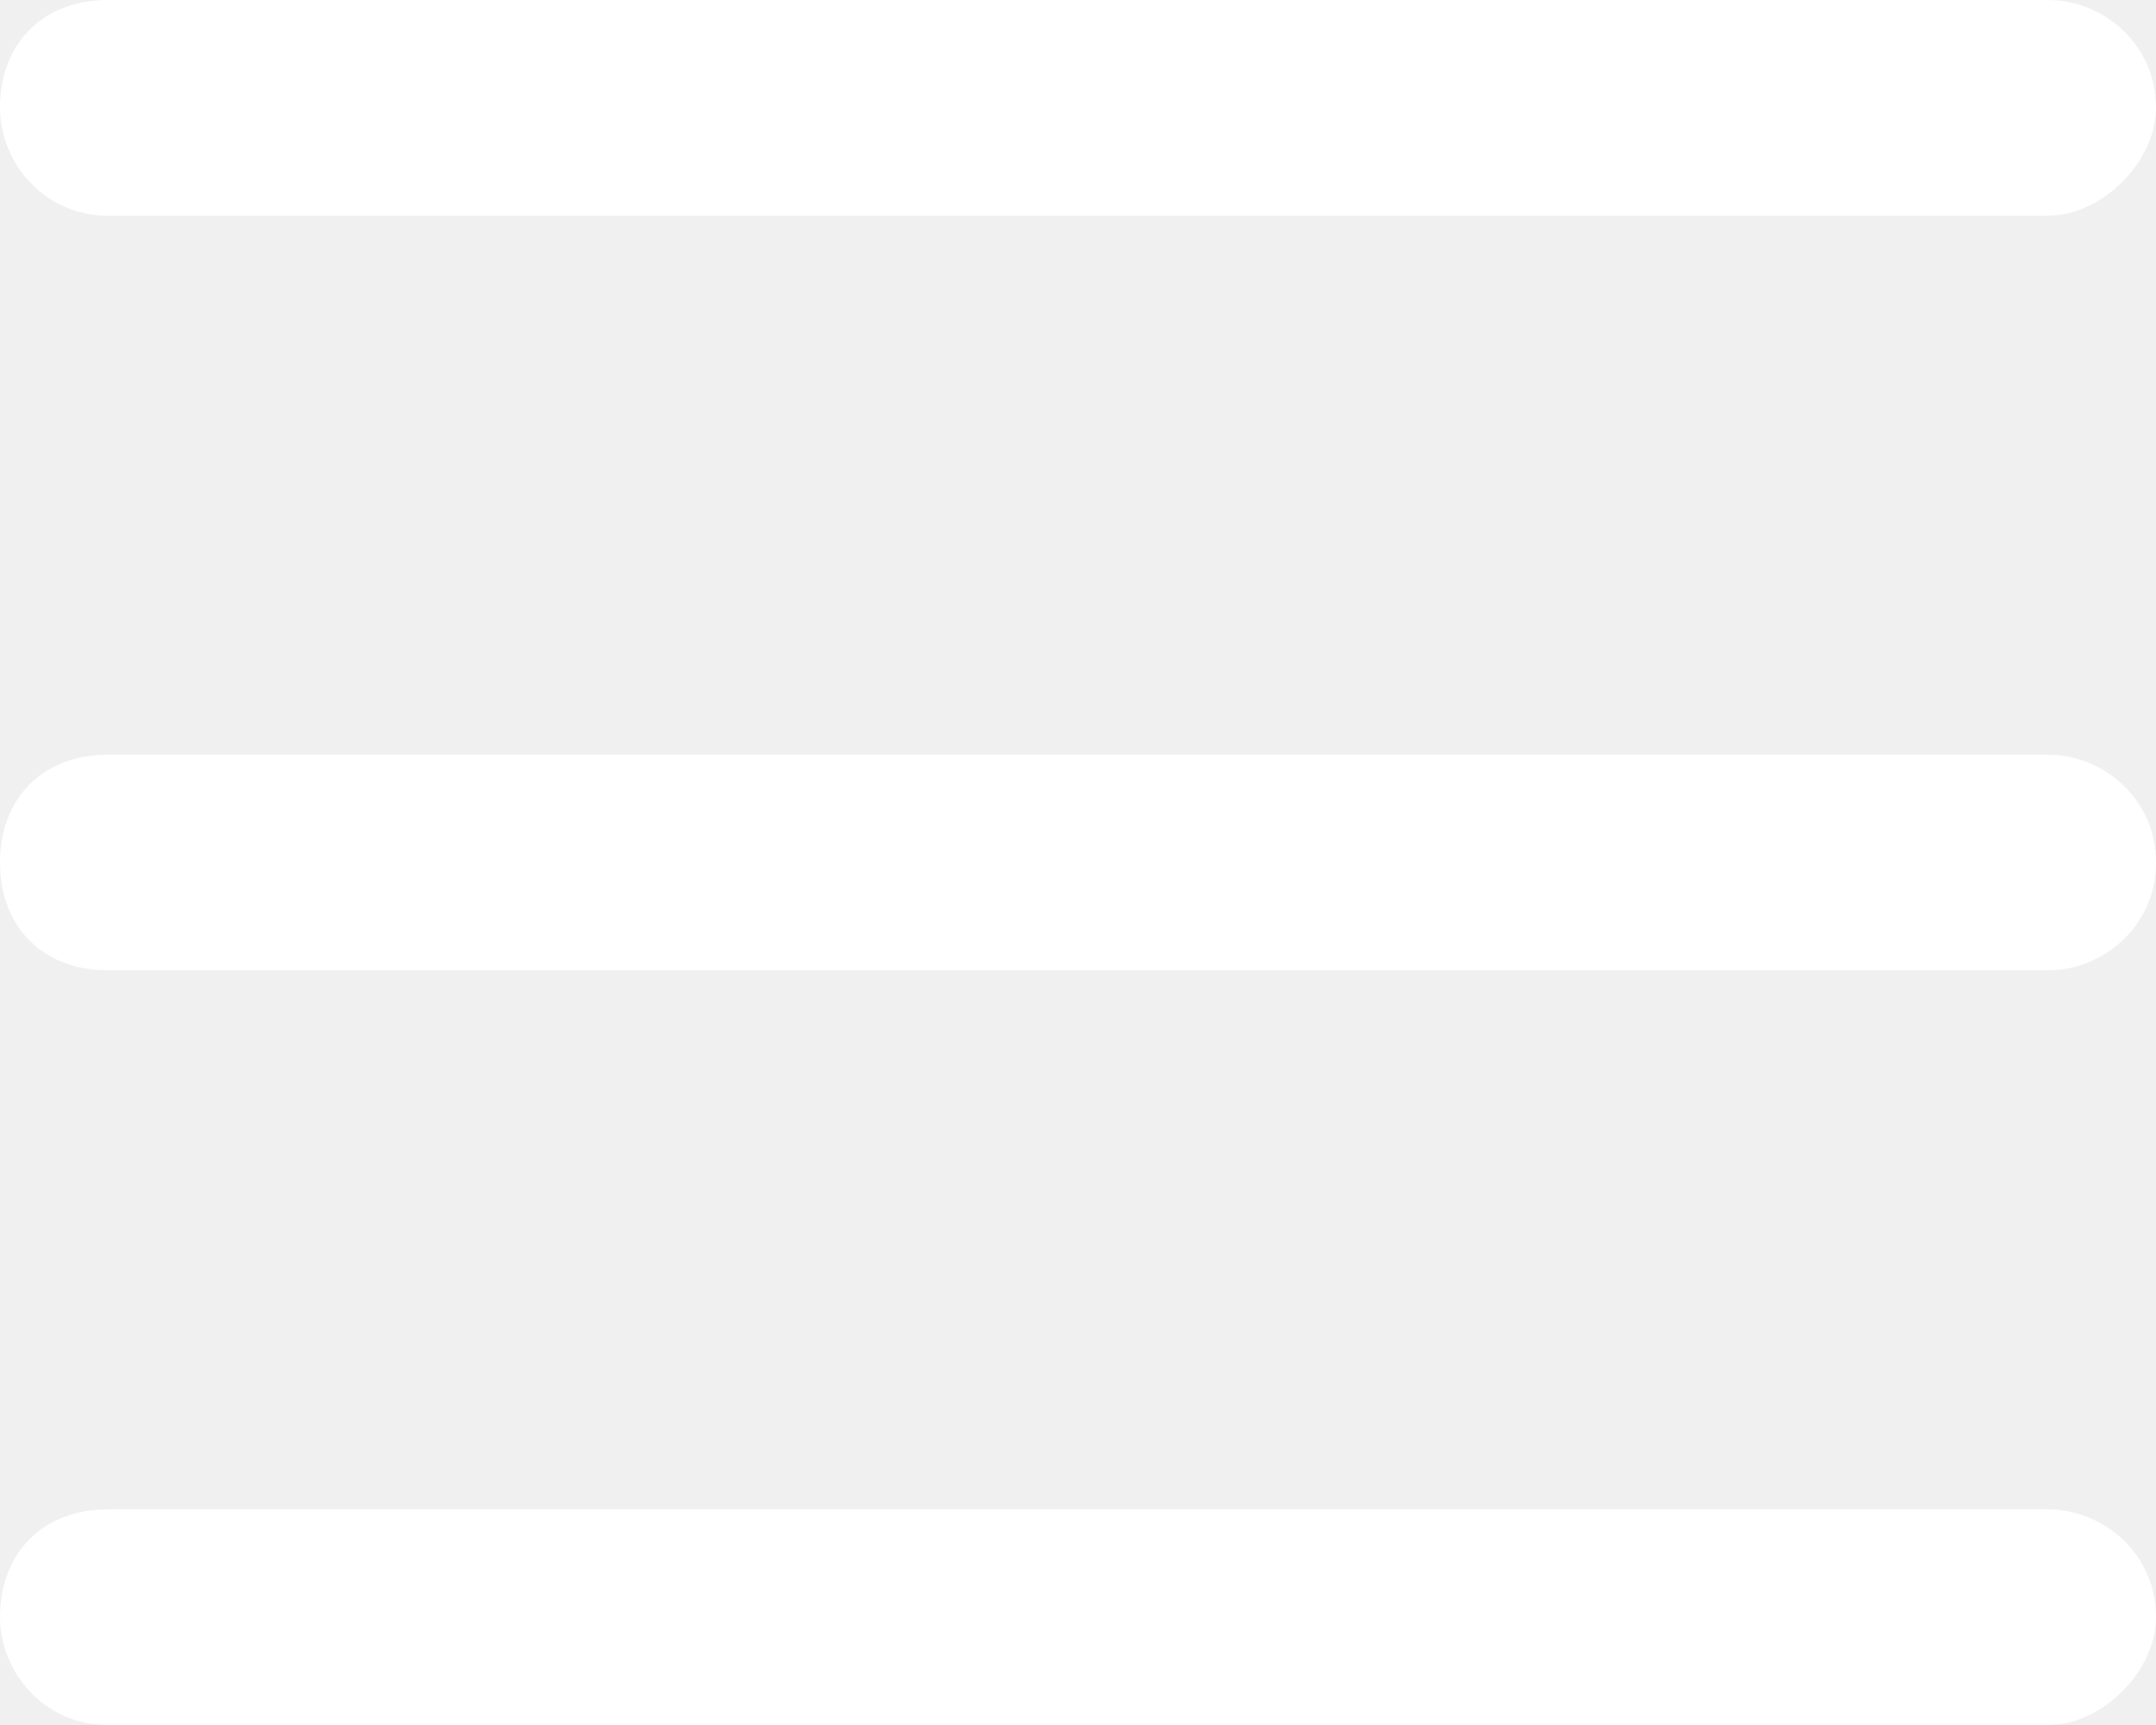
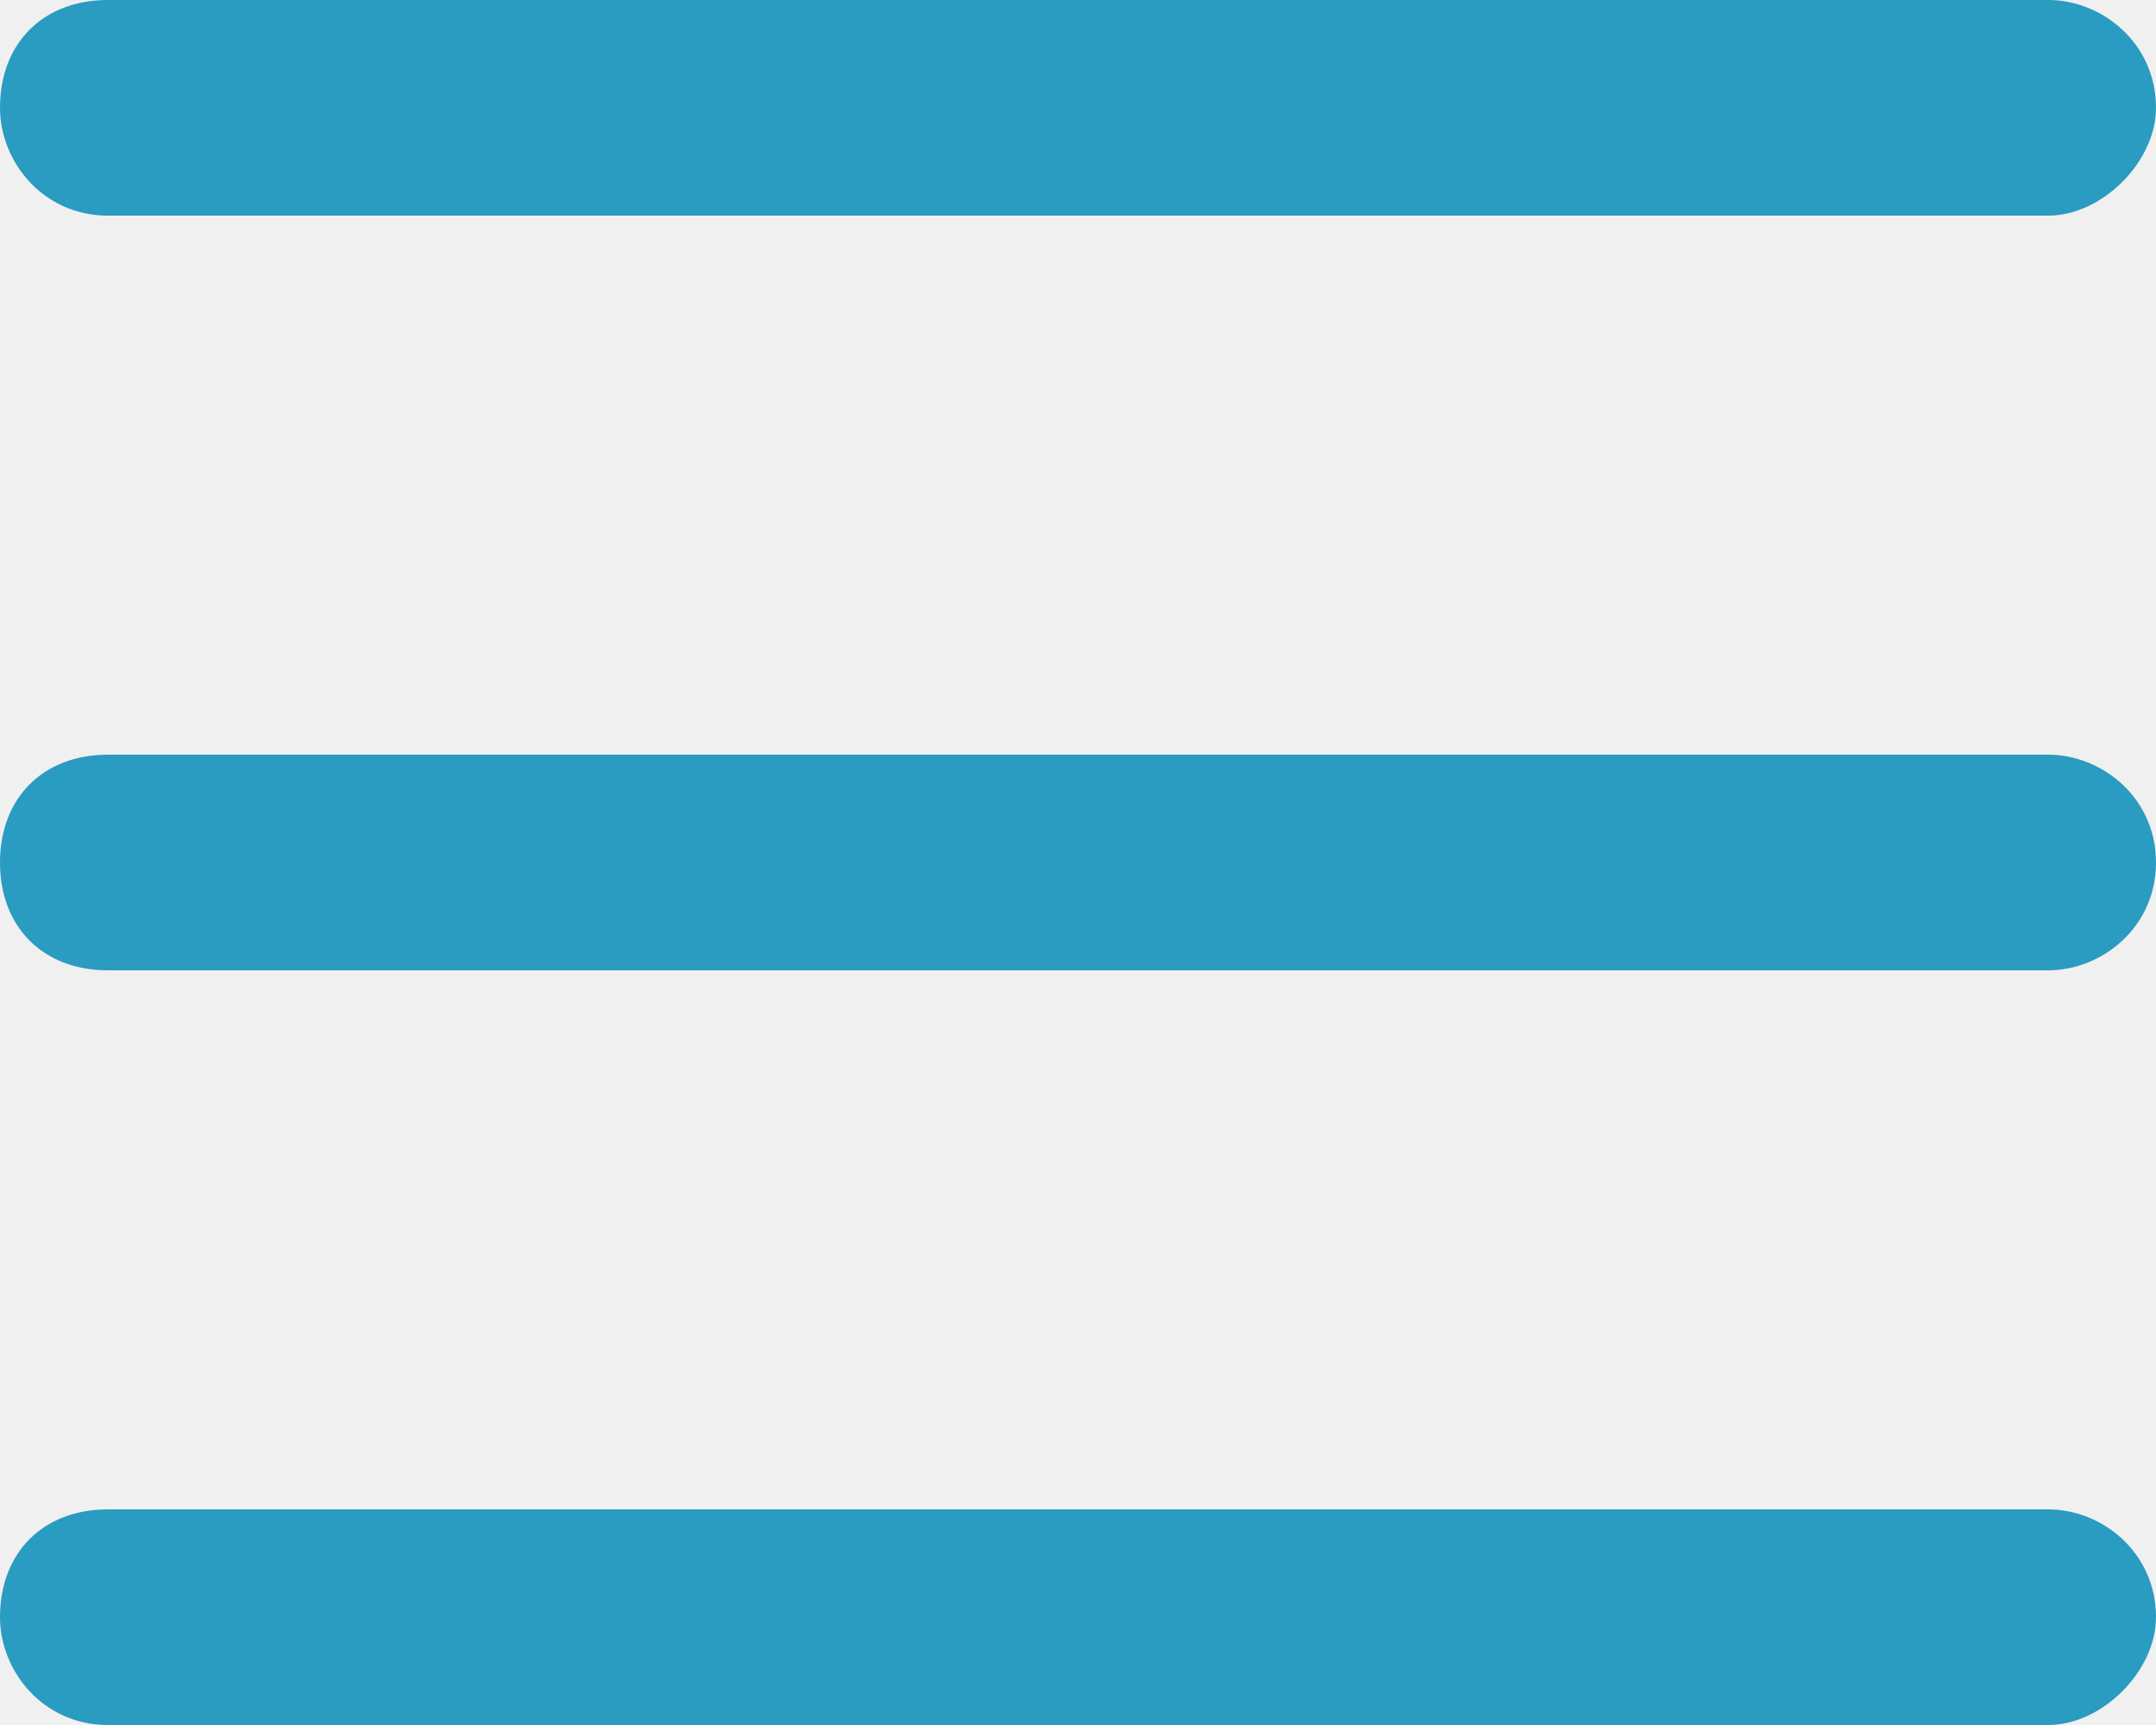
<svg xmlns="http://www.w3.org/2000/svg" width="20" height="16" viewBox="0 0 20 16">
-   <g fill="#fff" fill-rule="evenodd">
+   <g fill="#2a9bc1" fill-rule="evenodd">
    <path d="M1 2c-.6 0-1-.5-1-1 0-.6.4-1 1-1h18c.5 0 1 .4 1 1 0 .5-.5 1-1 1H1zM1 9c-.6 0-1-.4-1-1s.4-1 1-1h18c.5 0 1 .4 1 1s-.5 1-1 1H1zM1 16c-.6 0-1-.5-1-1 0-.6.4-1 1-1h18c.5 0 1 .4 1 1 0 .5-.5 1-1 1H1z" />
  </g>
</svg>
